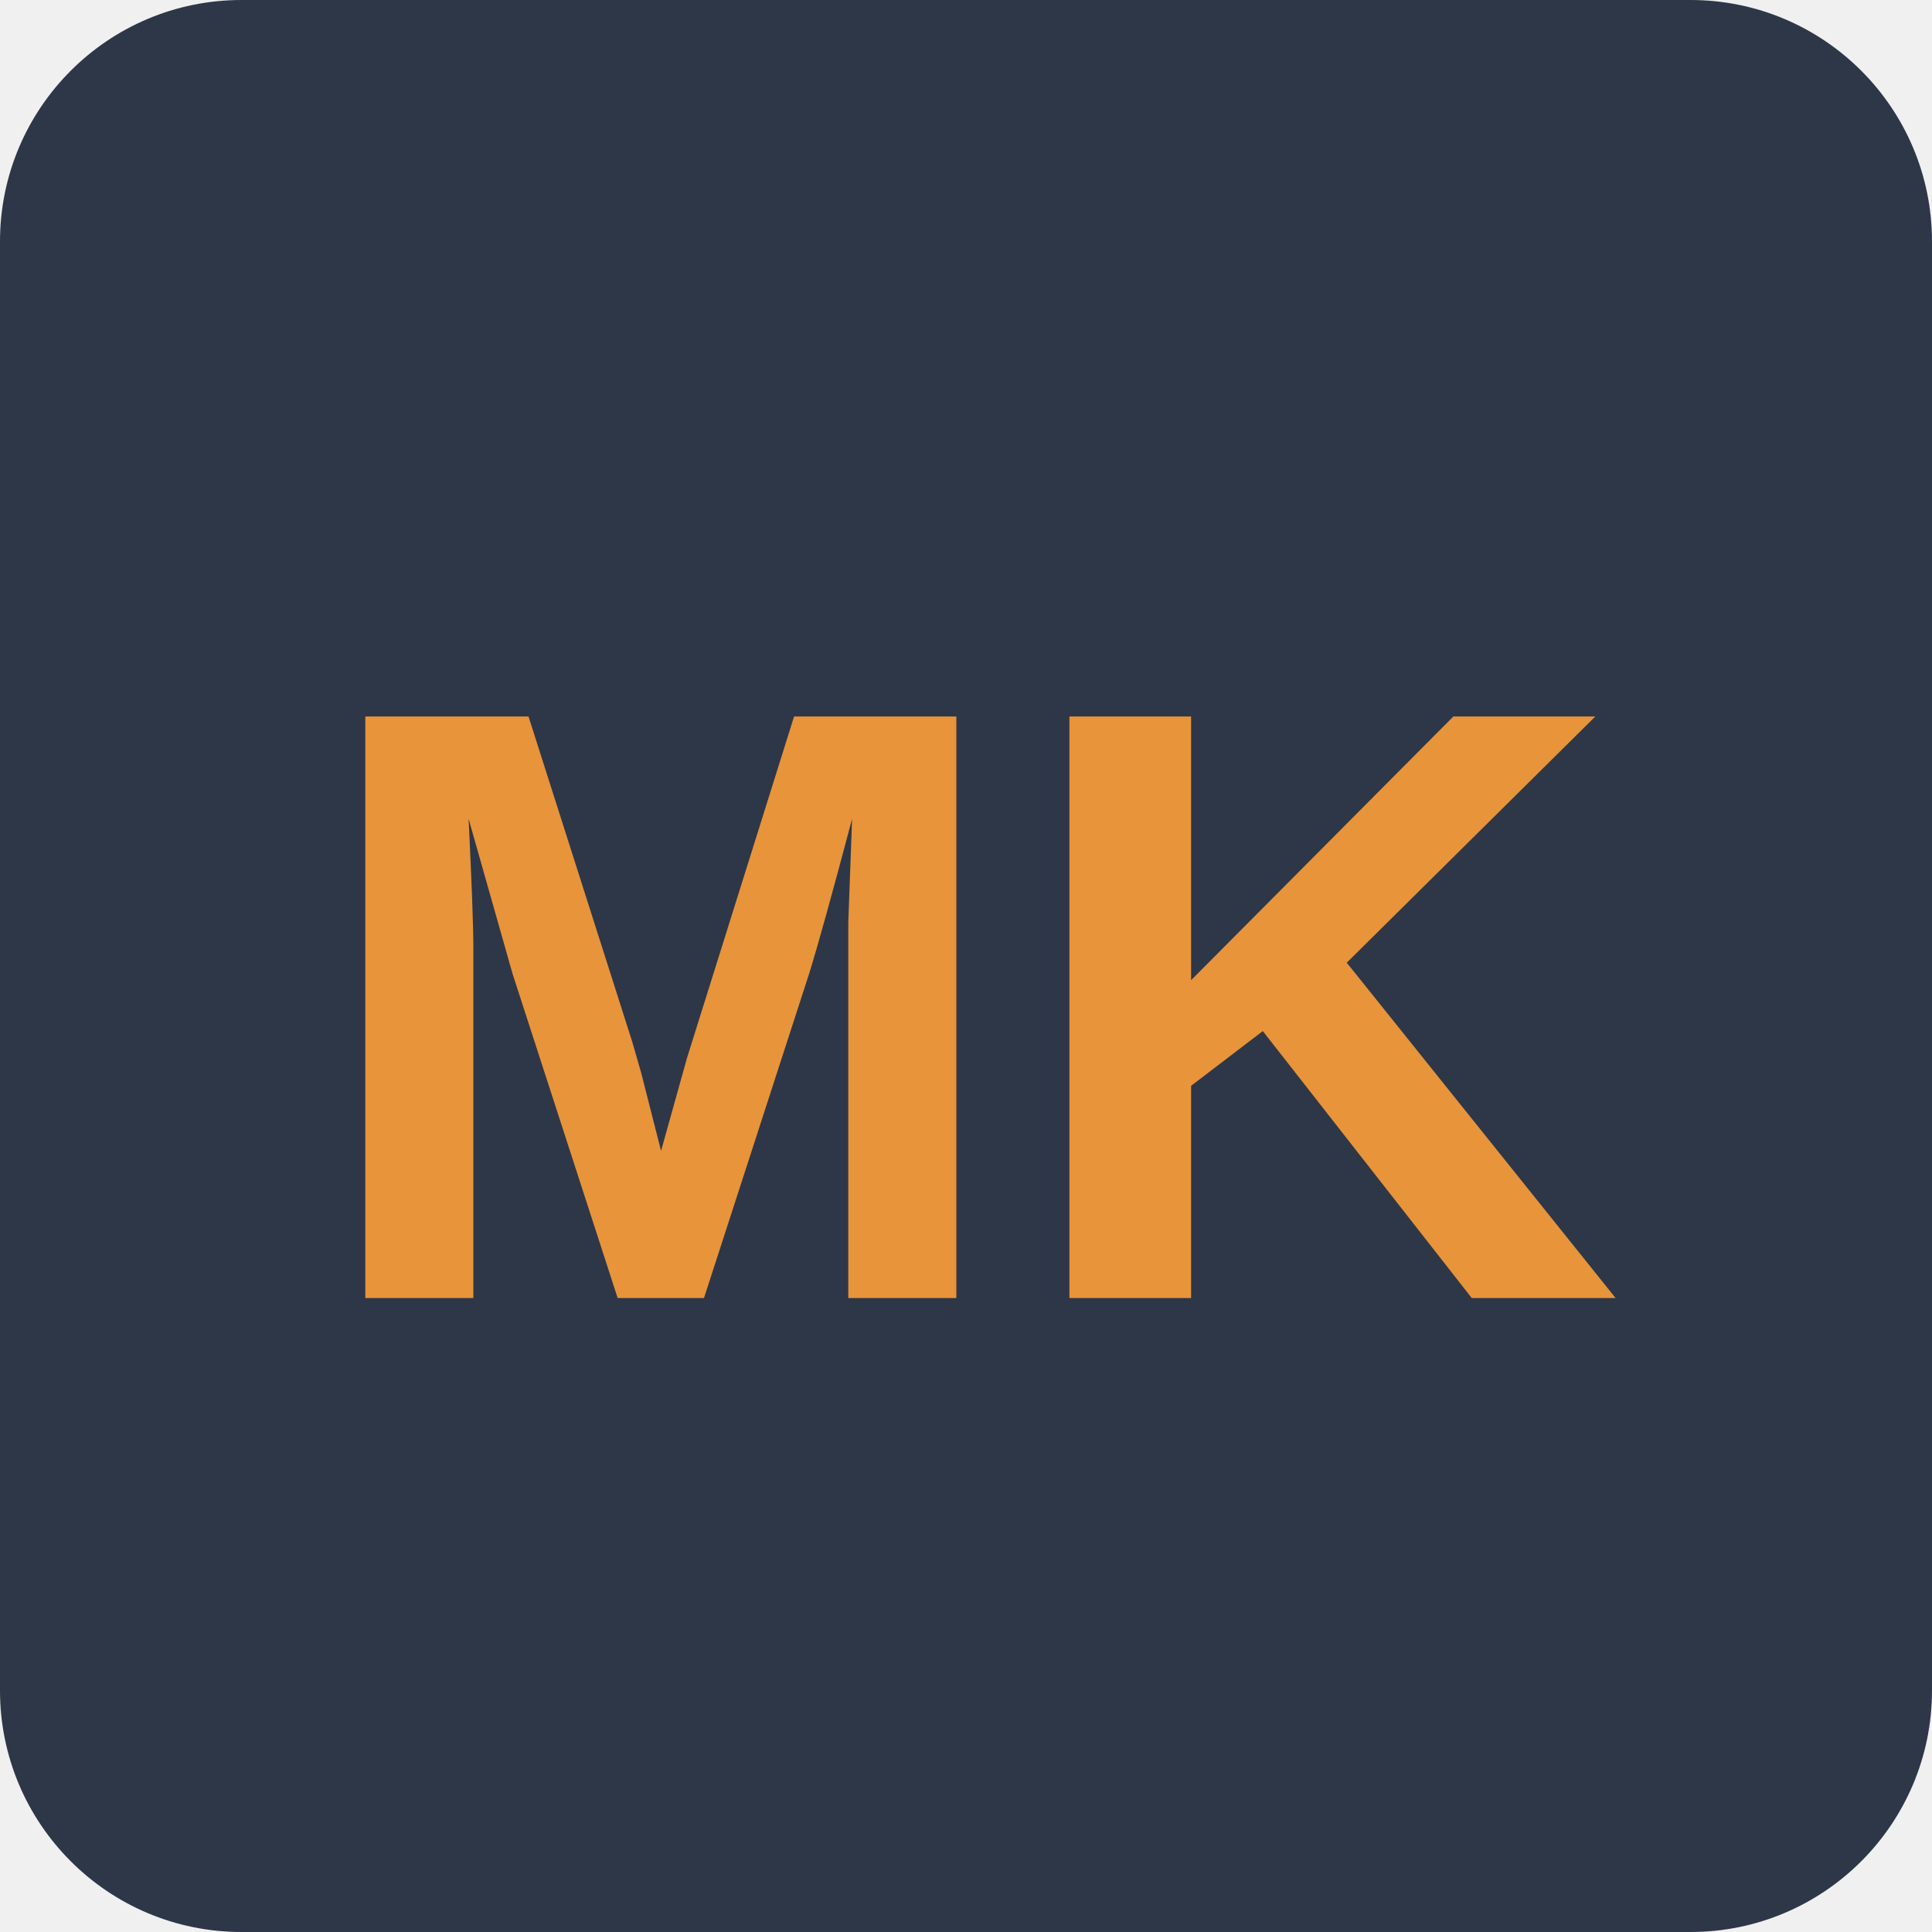
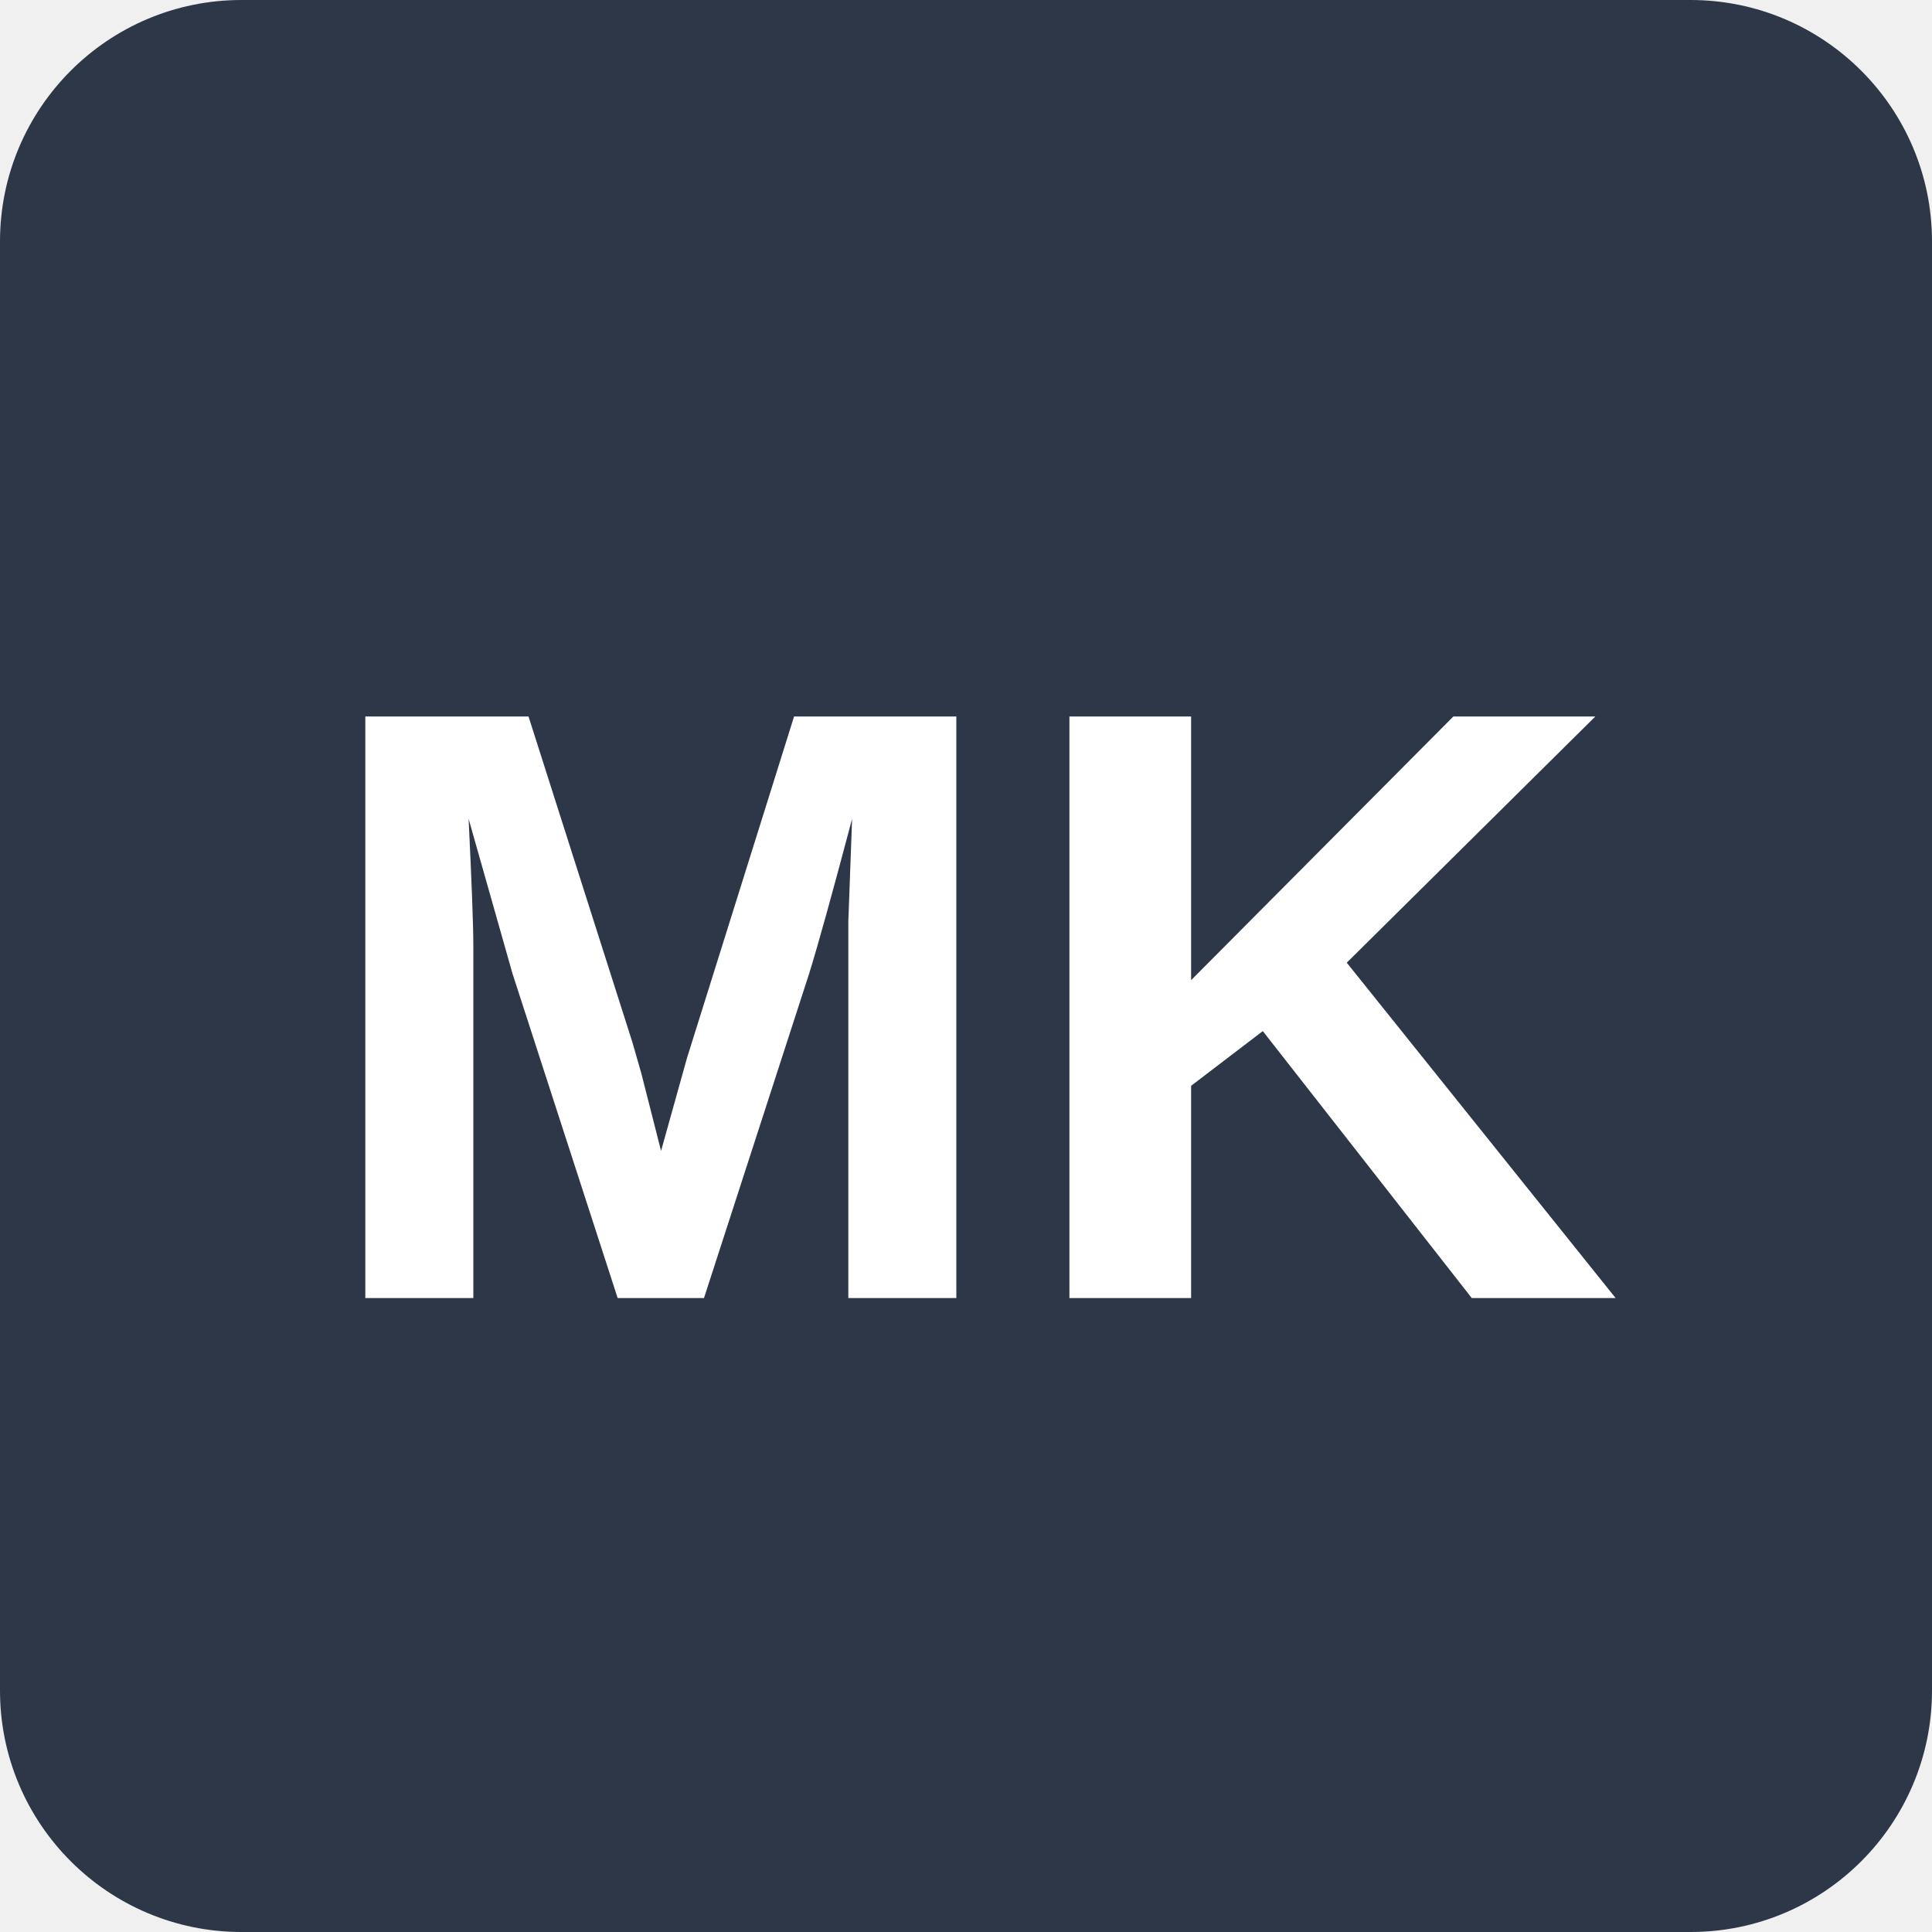
<svg xmlns="http://www.w3.org/2000/svg" viewBox="0 0 64 64">
  <rect width="64" height="64" rx="8" fill="#2D3748" />
-   <text x="32" y="43" font-family="Arial, Helvetica, sans-serif" font-size="28" font-weight="bold" fill="#E8943A" text-anchor="middle">MK</text>
+   <text x="32" y="43" font-family="Arial, Helvetica, sans-serif" font-size="28" font-weight="bold" fill="#fff" text-anchor="middle">MK</text>
</svg>
